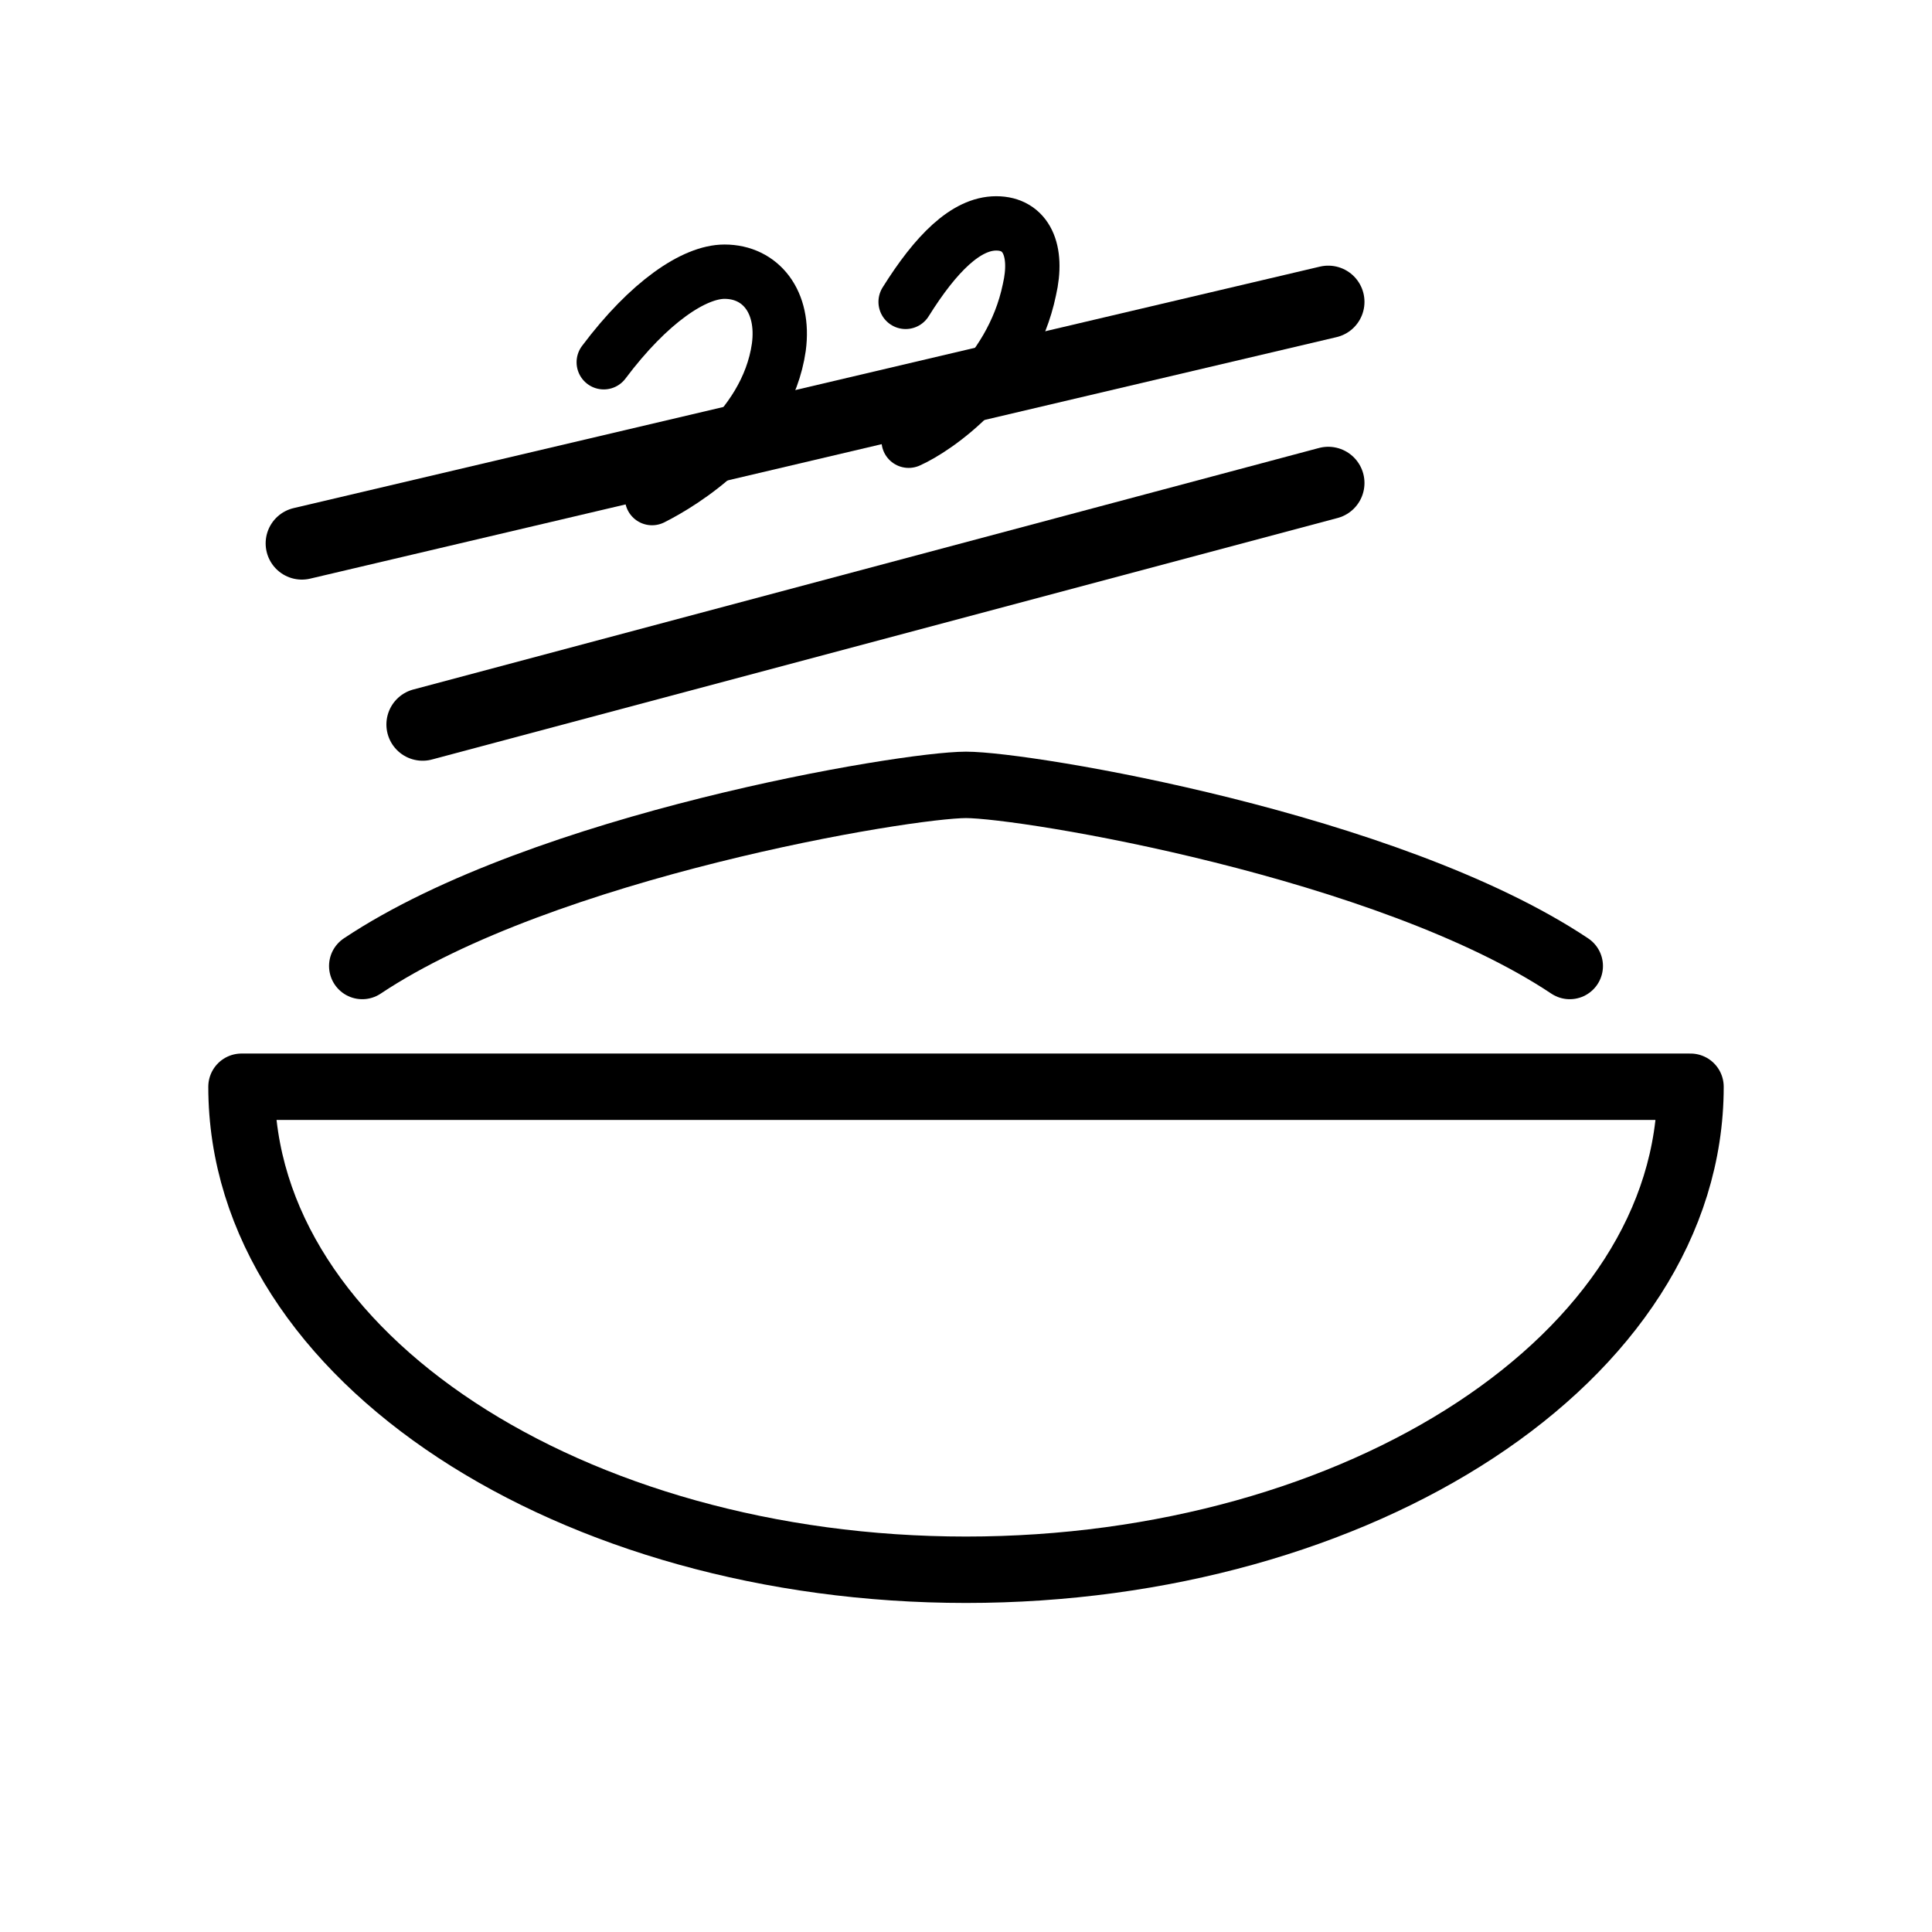
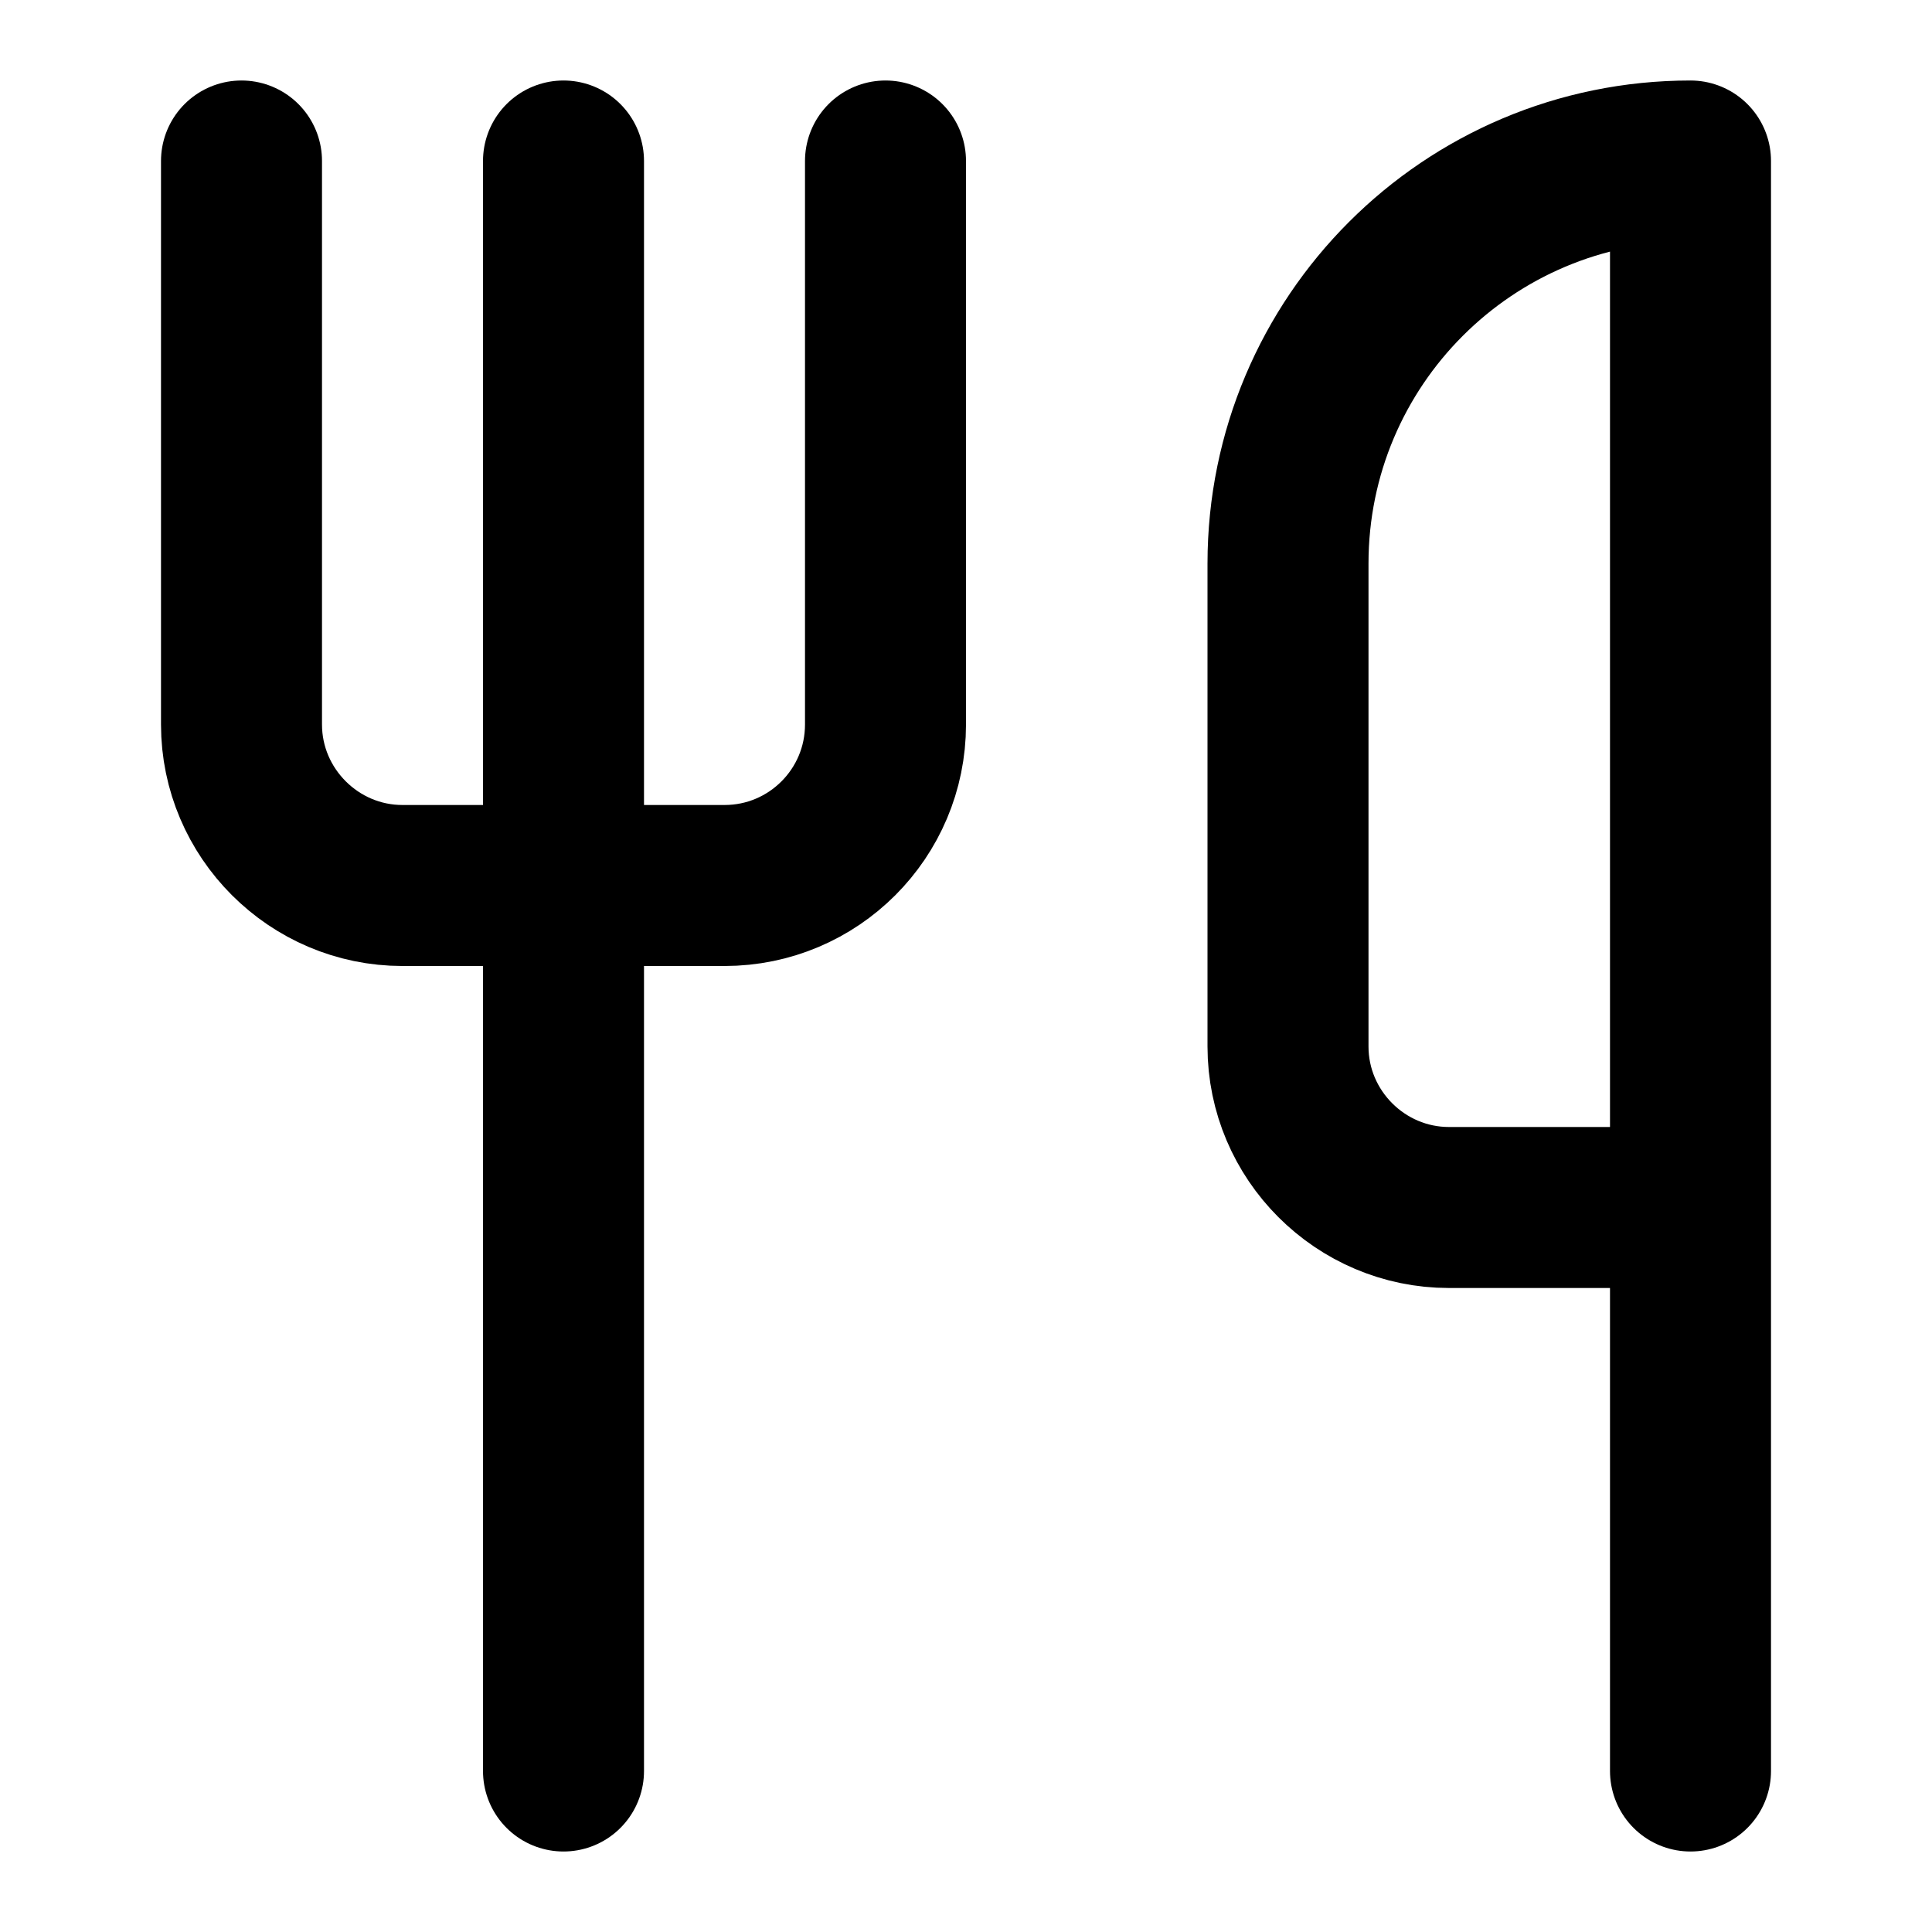
- <svg xmlns="http://www.w3.org/2000/svg" viewBox="0 0 64 64" width="64" height="64" aria-labelledby="title" role="img">
-   <path d="M20 12c1.5-2 3-3 4-3 1.2 0 2 1 1.8 2.5-.4 2.8-3.2 4.5-4.2 5" fill="none" stroke="currentColor" stroke-linecap="round" stroke-linejoin="round" stroke-width="1.8" />
-   <path d="M30 10c1-1.6 2-2.6 3-2.6 1 0 1.4.9 1.1 2.2-.6 2.9-3.1 4.6-4 5" fill="none" stroke="currentColor" stroke-linecap="round" stroke-linejoin="round" stroke-width="1.8" />
-   <path d="M10 18l34-8" fill="none" stroke="currentColor" stroke-linecap="round" stroke-width="2.4" />
-   <path d="M14 24l30-8" fill="none" stroke="currentColor" stroke-linecap="round" stroke-width="2.4" />
-   <path d="M8 36c0 9 11 16 24 16s24-7 24-16H8z" fill="none" stroke="currentColor" stroke-linecap="round" stroke-linejoin="round" stroke-width="2.2" />
-   <path d="M12 32c6-4 18-6 20-6s14 2 20 6" fill="none" stroke="currentColor" stroke-linecap="round" stroke-linejoin="round" stroke-width="2.2" />
+ <svg xmlns="http://www.w3.org/2000/svg" width="20" height="20" viewBox="0 0 24 24" fill="none" stroke="currentColor" stroke-width="2" stroke-linecap="round" stroke-linejoin="round" class="lucide lucide-utensils" aria-hidden="true">
+   <path d="M3 2v7c0 1.1.9 2 2 2h4a2 2 0 0 0 2-2V2" />
+   <path d="M7 2v20" />
+   <path d="M21 15V2a5 5 0 0 0-5 5v6c0 1.1.9 2 2 2h3Zm0 0v7" />
</svg>
